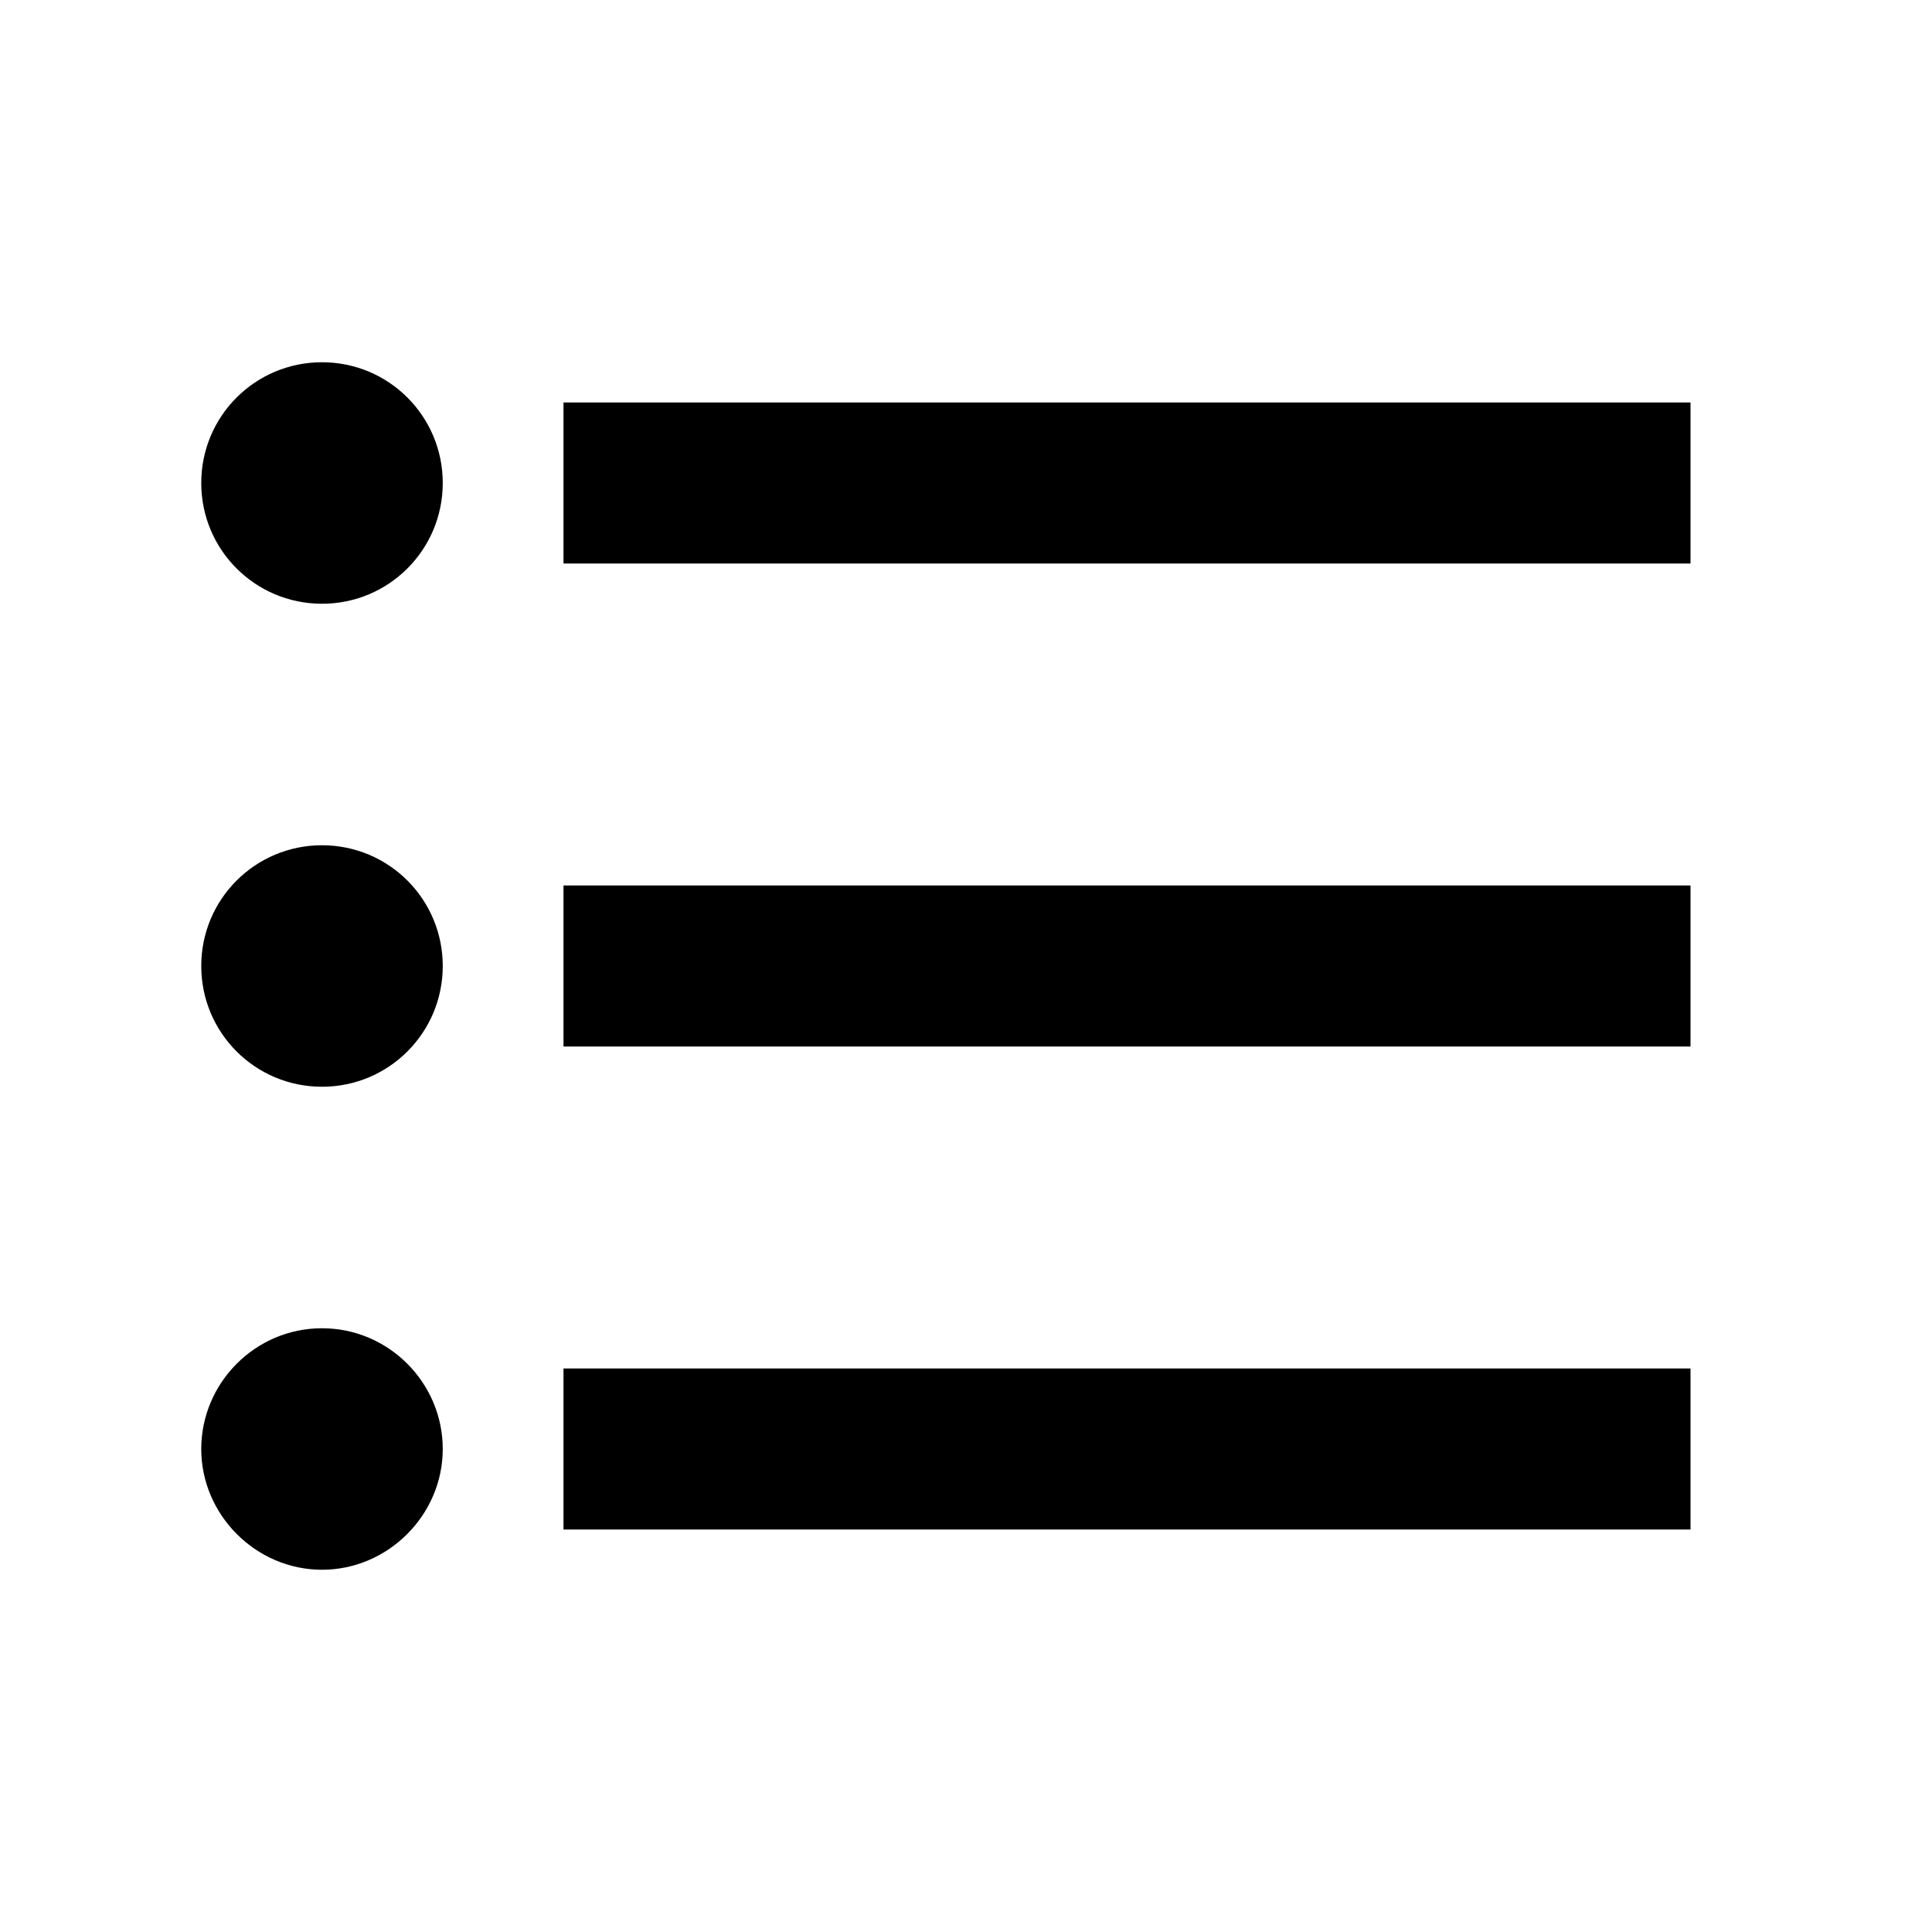
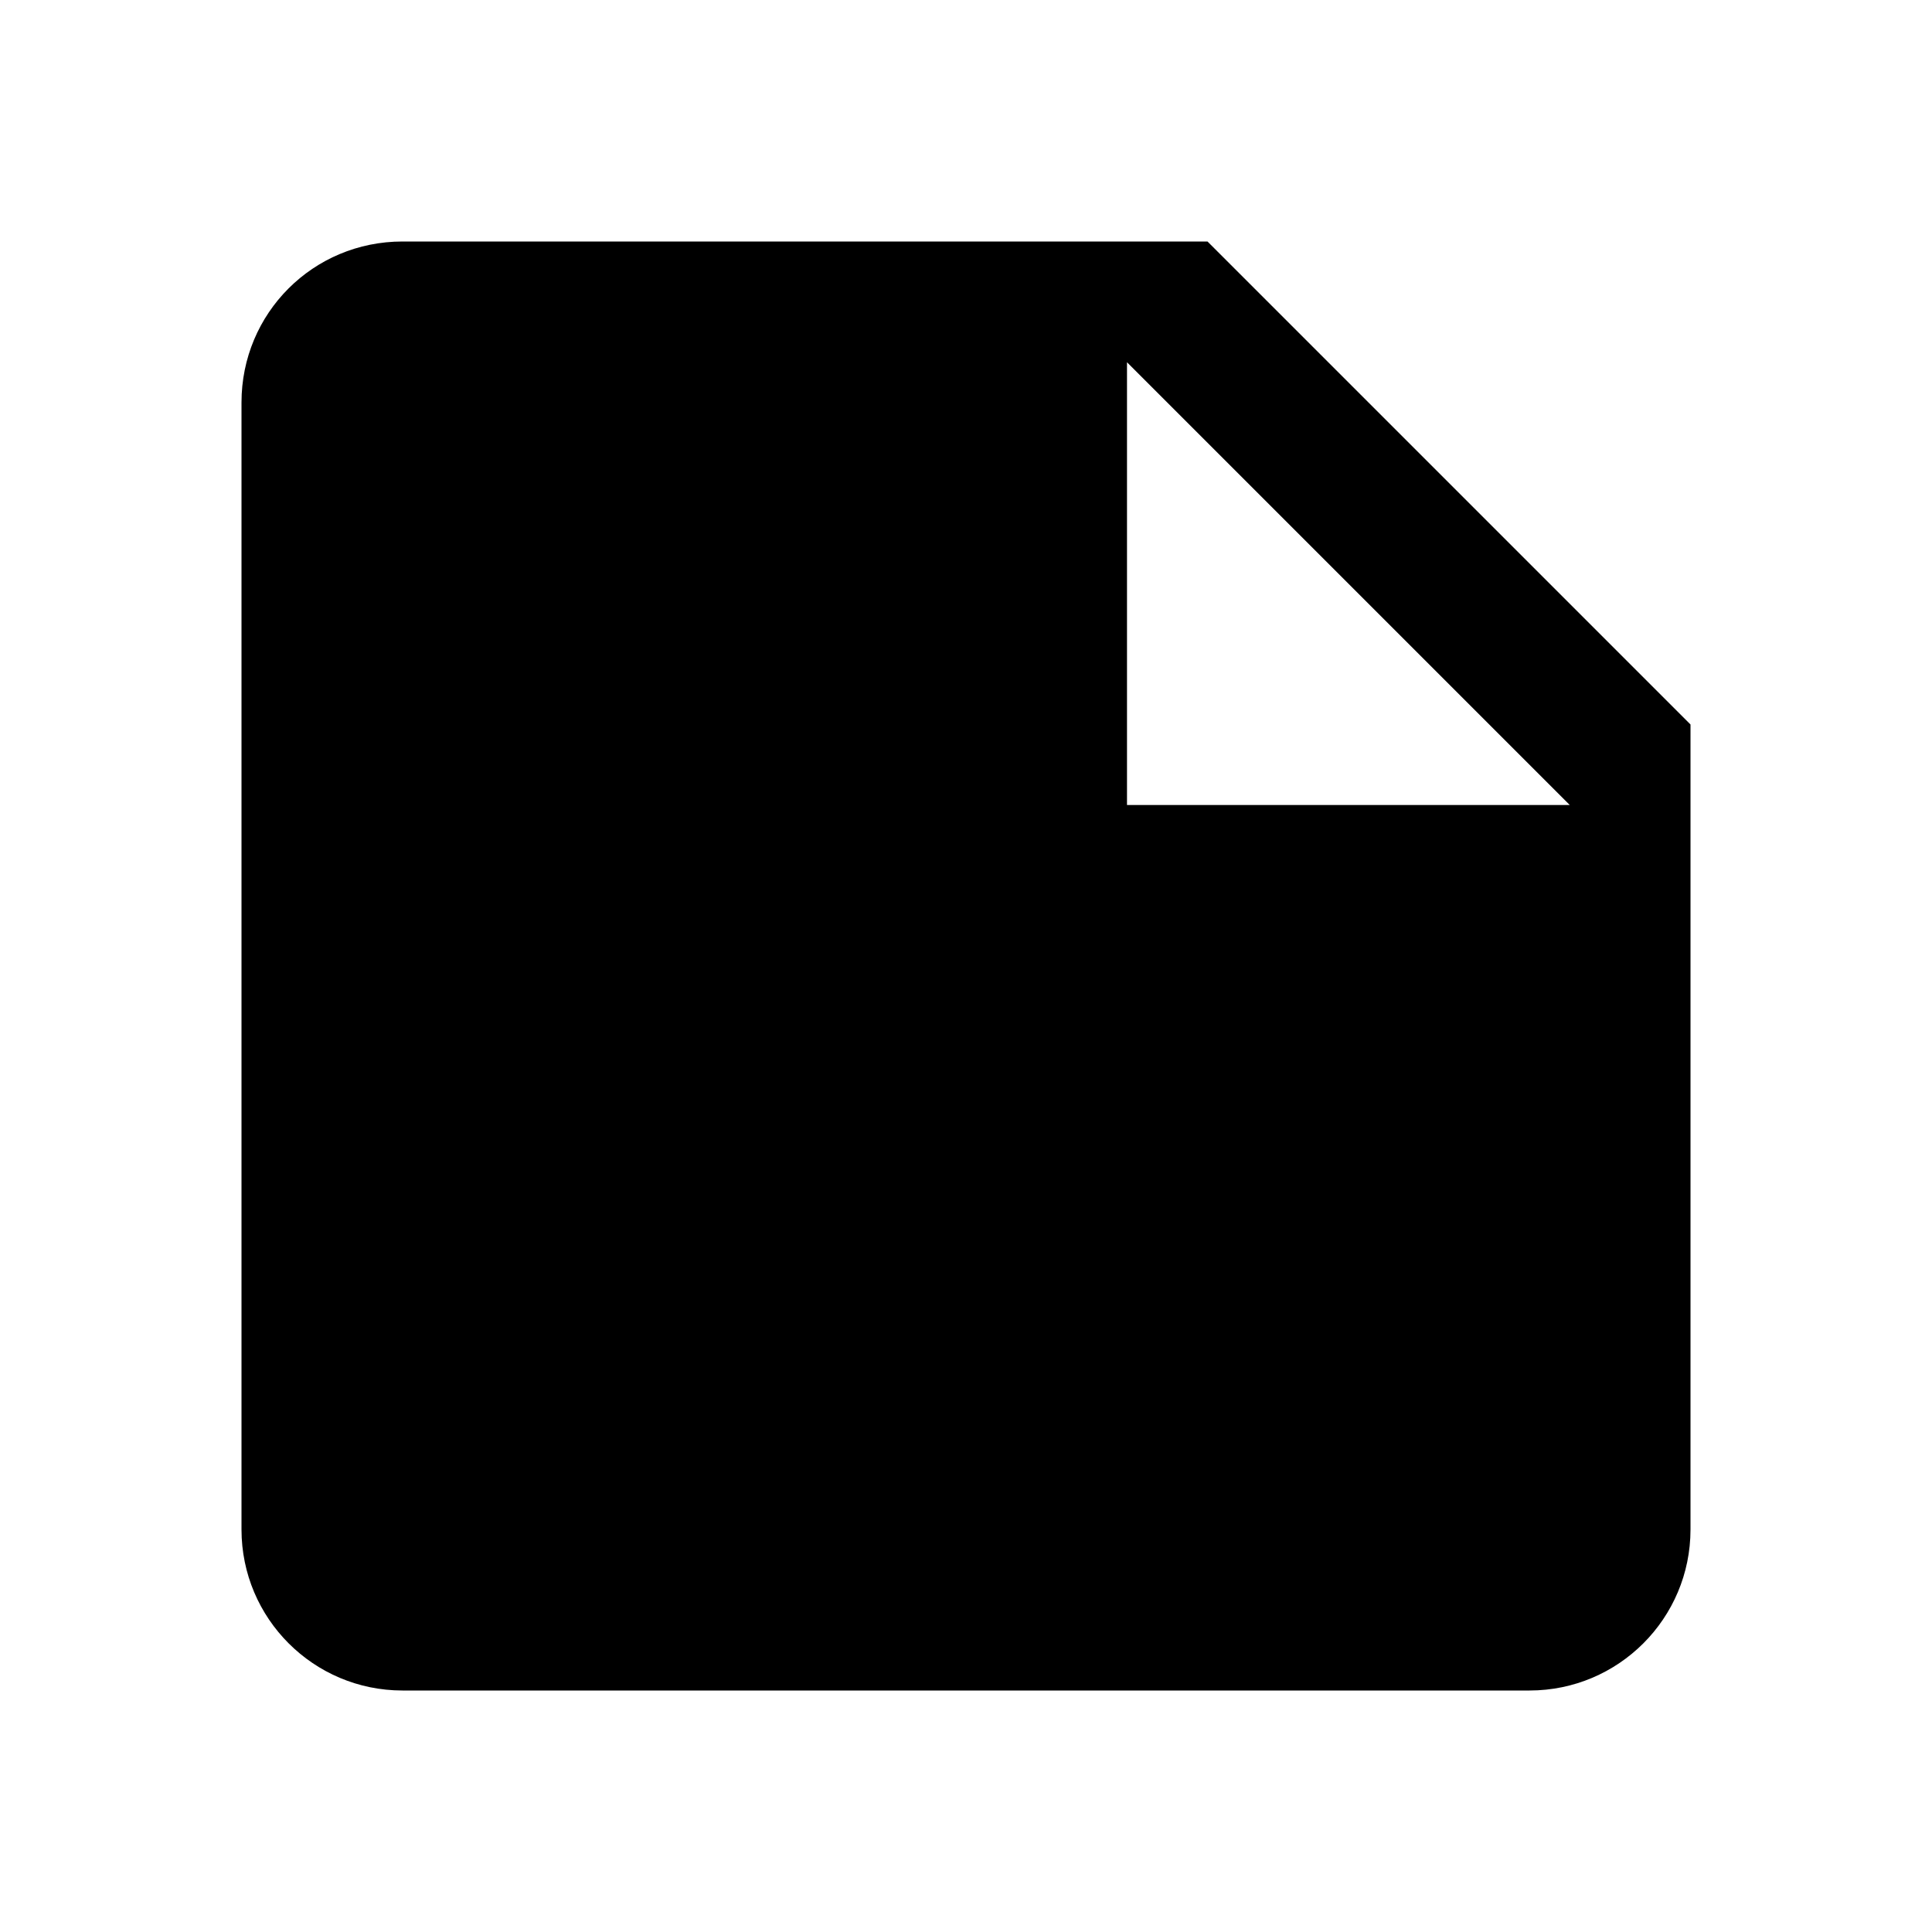
- <svg xmlns="http://www.w3.org/2000/svg" height="24px" viewBox="0 0 24 24" width="24px" fill="#000000">
-   <path d="M0 0h24v24H0V0z" fill="none" />
-   <path d="M4 10.5c-.83 0-1.5.67-1.5 1.5s.67 1.5 1.5 1.5 1.5-.67 1.5-1.5-.67-1.5-1.5-1.5zm0-6c-.83 0-1.5.67-1.5 1.5S3.17 7.5 4 7.5 5.5 6.83 5.5 6 4.83 4.5 4 4.5zm0 12c-.83 0-1.5.68-1.5 1.5s.68 1.5 1.5 1.5 1.5-.68 1.5-1.5-.67-1.5-1.5-1.5zM7 19h14v-2H7v2zm0-6h14v-2H7v2zm0-8v2h14V5H7z" />
+ <svg xmlns="http://www.w3.org/2000/svg" version="1.1" width="24" height="24" viewBox="0 0 24 24">
+   <path d="M14,10V4.5L19.5,10M5,3C3.89,3 3,3.89 3,5V19A2,2 0 0,0 5,21H19A2,2 0 0,0 21,19V9L15,3H5Z" />
</svg>
